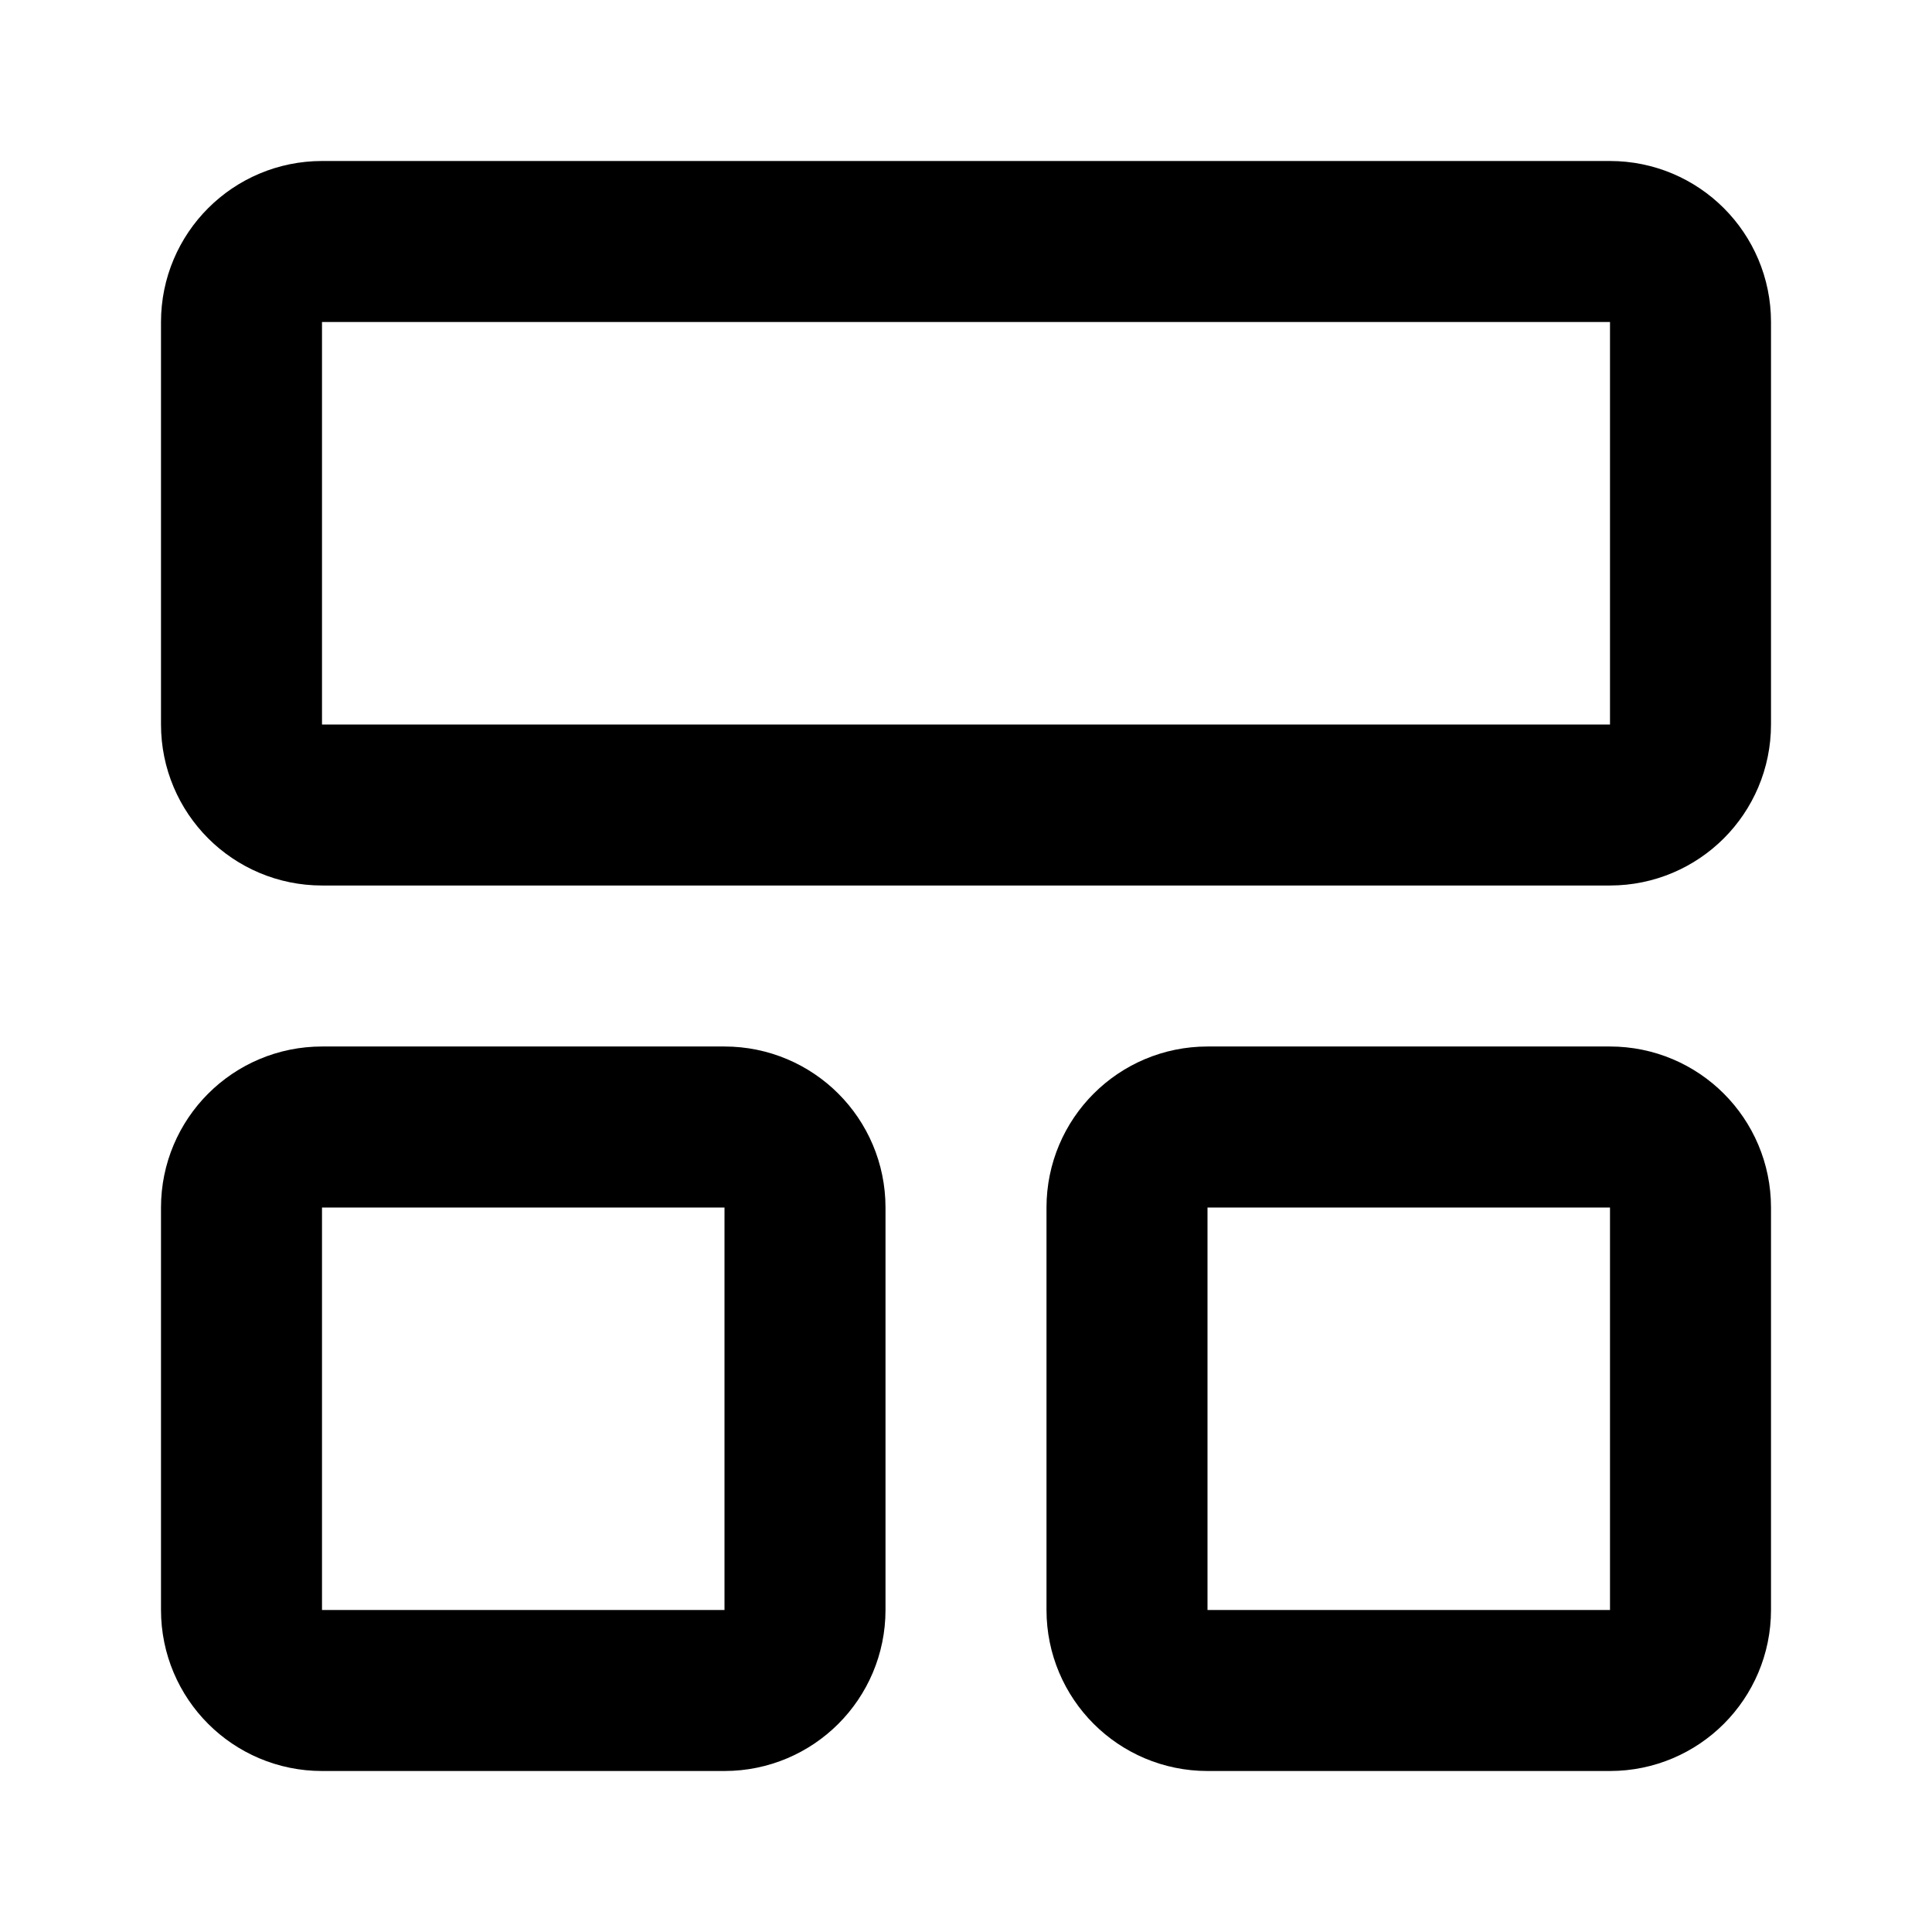
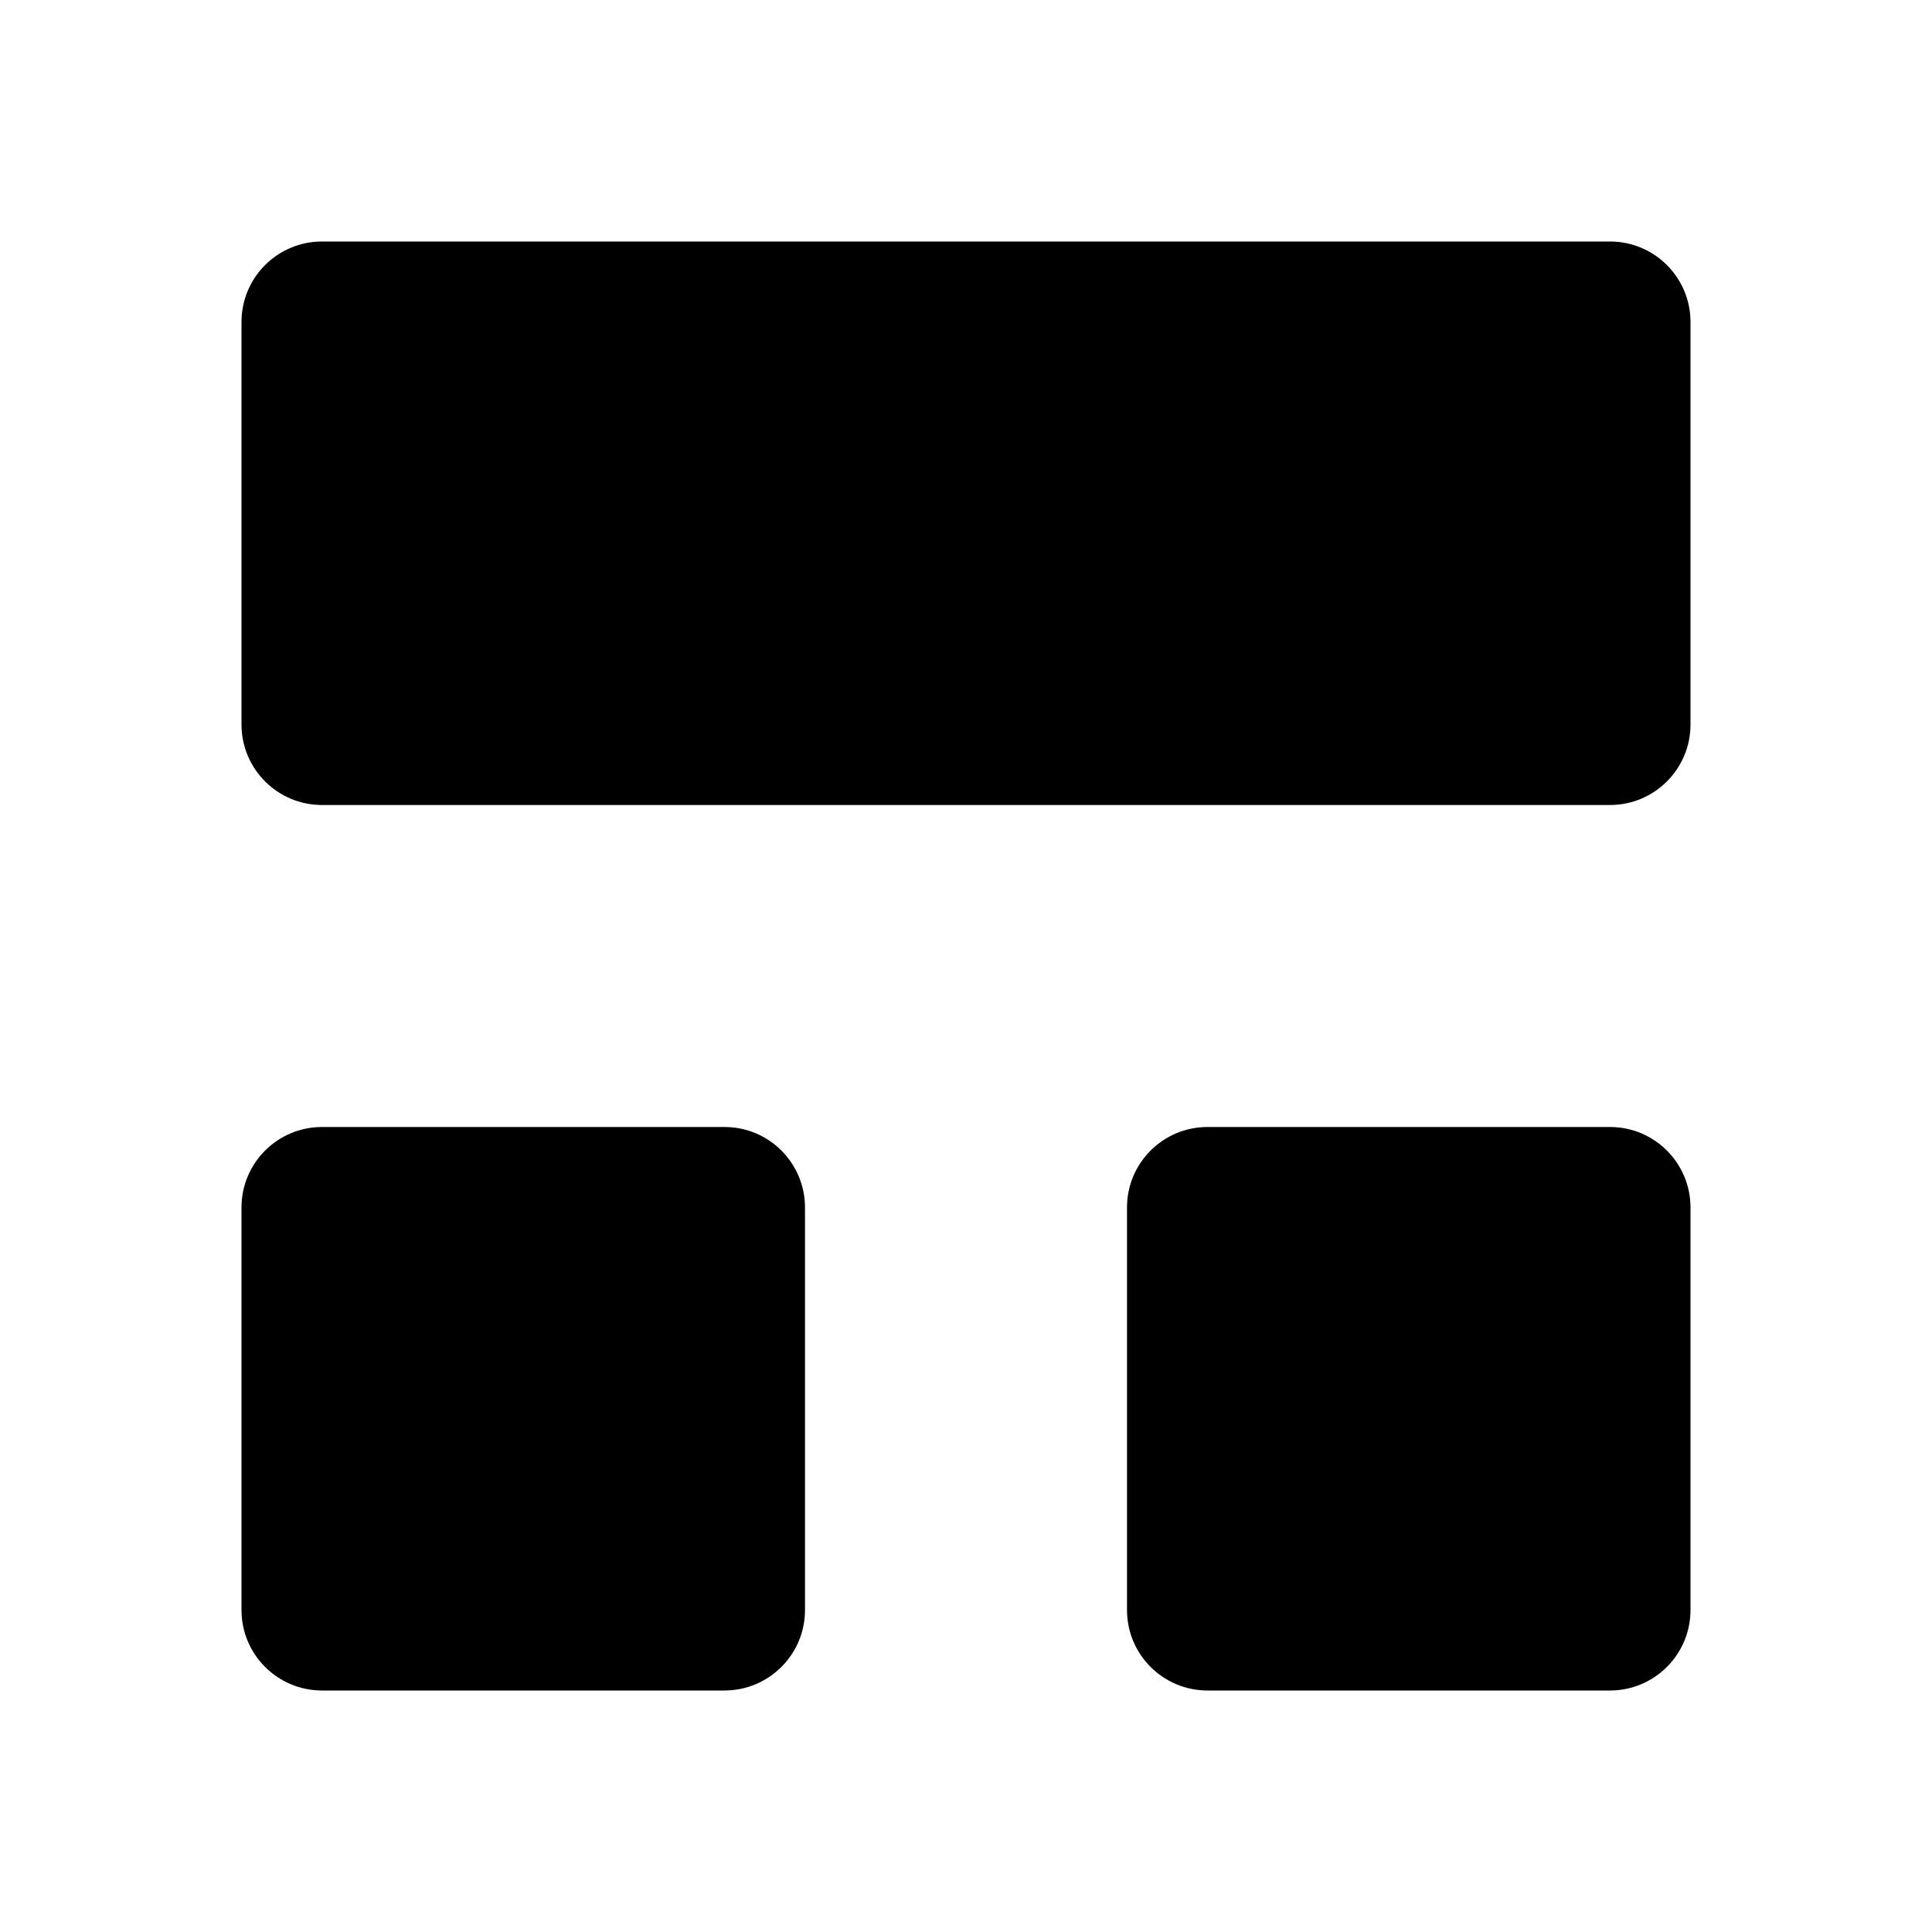
- <svg xmlns="http://www.w3.org/2000/svg" width="24" height="24" viewBox="0 0 24 24" fill="none" stroke="currentColor" stroke-width="2" stroke-linecap="round" stroke-linejoin="round" class="lucide lucide-layout-panel-top-icon lucide-layout-panel-top">
+ <svg xmlns="http://www.w3.org/2000/svg" viewBox="0 0 24 24">
  <rect width="18" height="7" x="3" y="3" rx="1" />
  <rect width="7" height="7" x="3" y="14" rx="1" />
  <rect width="7" height="7" x="14" y="14" rx="1" />
</svg>
